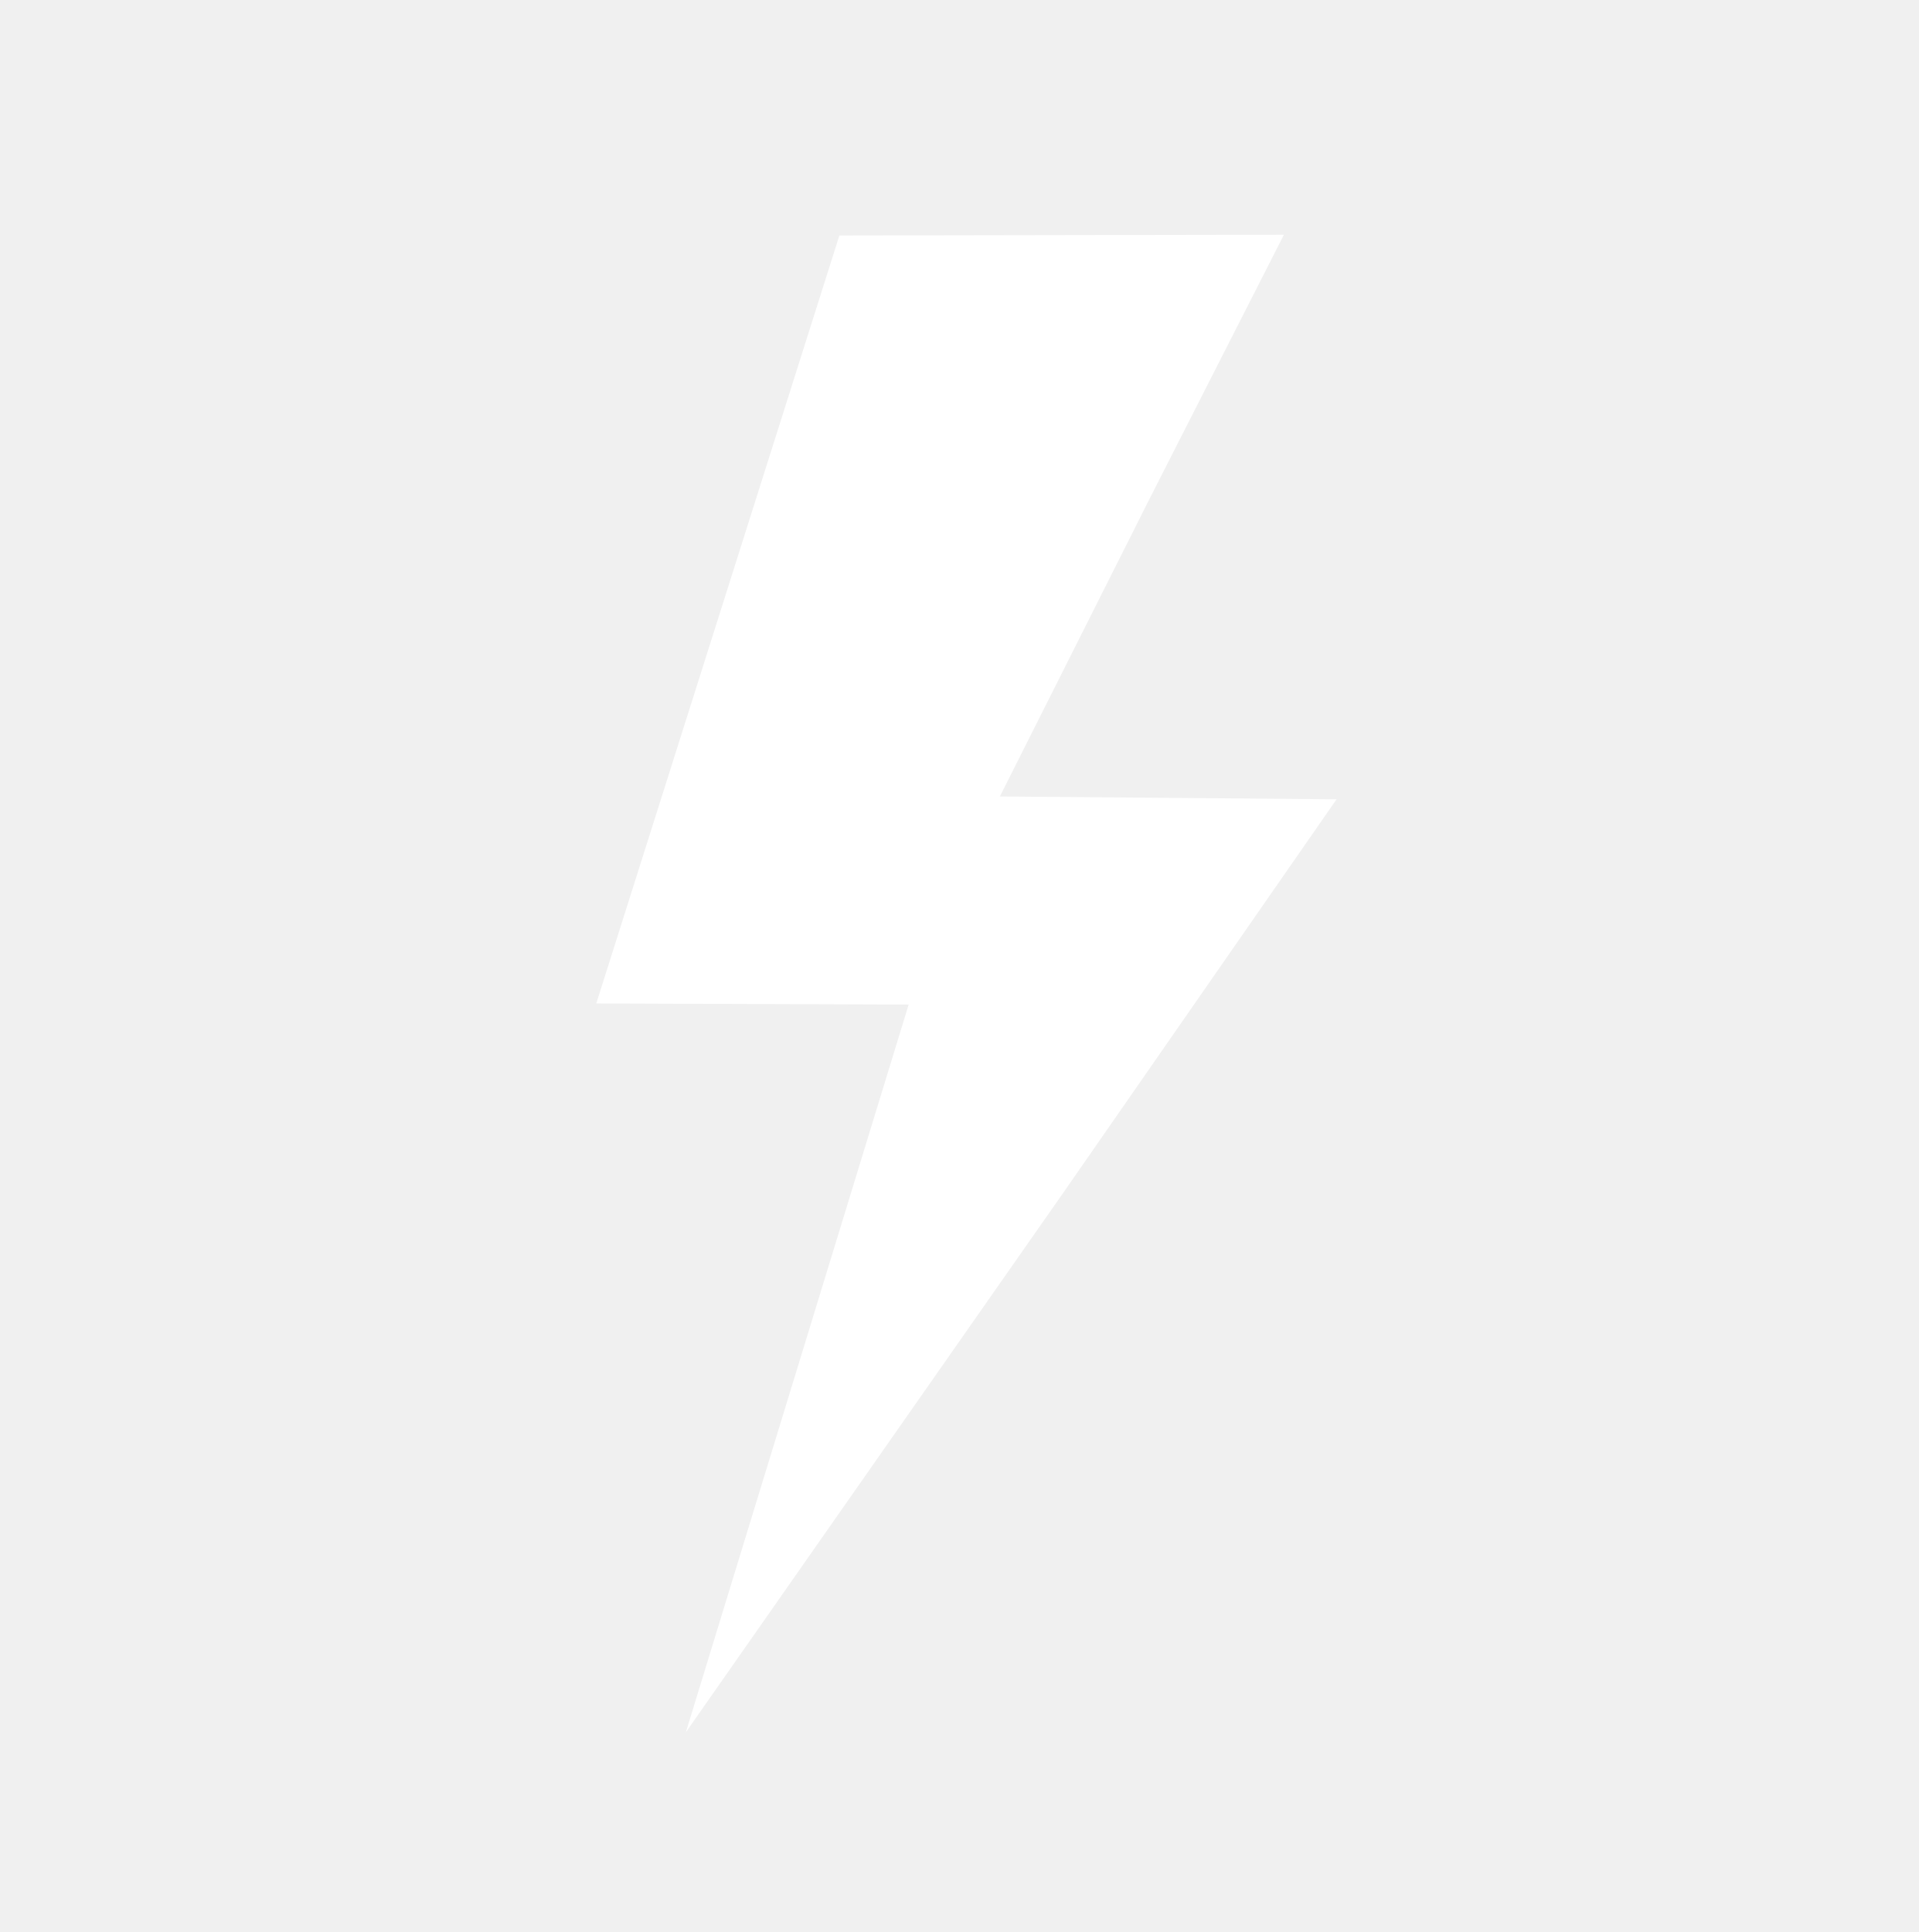
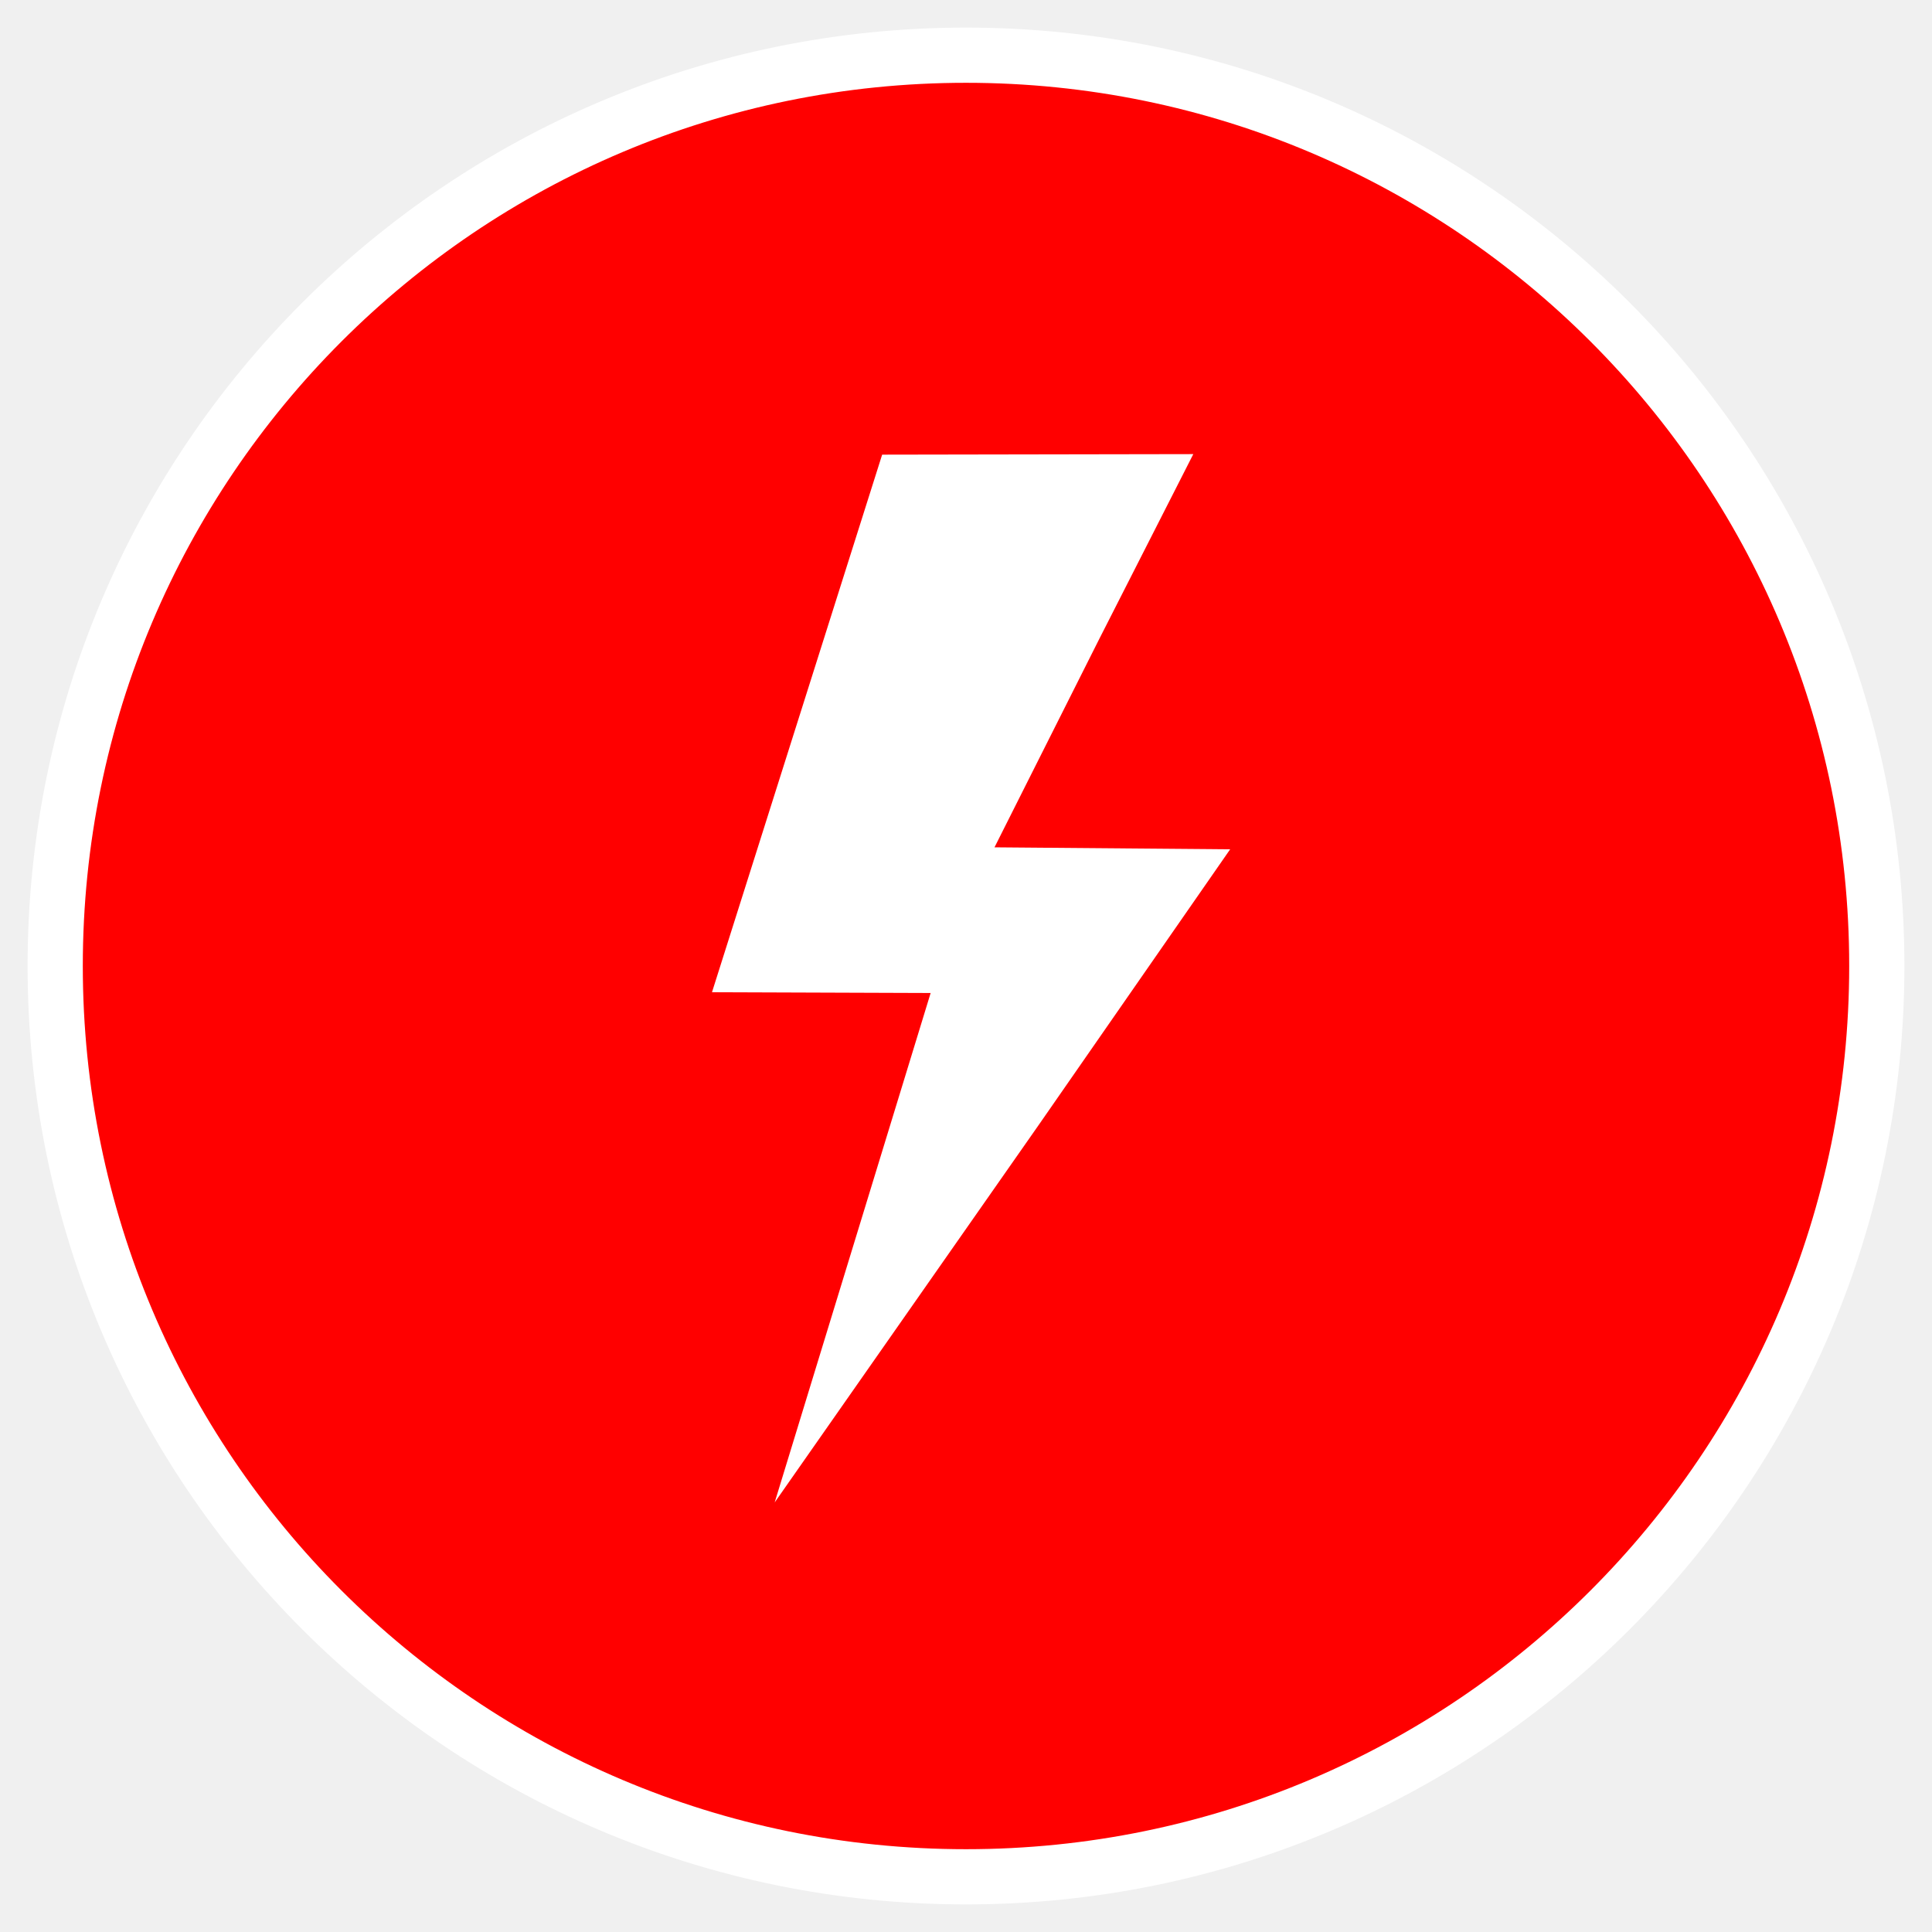
- <svg xmlns="http://www.w3.org/2000/svg" width="278" height="280" viewBox="0 0 278 280" fill="none">
-   <g clip-path="url(#clip0_615_542)">
-     <mask id="mask0_615_542" style="mask-type:luminance" maskUnits="userSpaceOnUse" x="0" y="0" width="278" height="280">
-       <path d="M278 0H0V280H278V0Z" fill="white" />
-     </mask>
-     <g mask="url(#mask0_615_542)">
-       <mask id="mask1_615_542" style="mask-type:alpha" maskUnits="userSpaceOnUse" x="-41" y="-40" width="360" height="360">
-         <path d="M152.21 -40C206.66 -34.3 256.37 -6.7 287.72 39.67C305.23 65.57 314.48 94.76 318.21 125V155C312.73 206.11 288.45 252.6 246.13 284.01C220.12 303.32 189.89 315.94 157.31 319.03C155.18 319.23 153.18 319.39 152.21 320H126.21C84.64 316.19 47.22 299.7 16.97 271.97C-59.25 202.1 -60.54 81.94 14.47 10.55C42.9 -16.51 79.26 -34.4 119.1 -38.99C121.65 -39.28 123.59 -39.36 125.21 -40H152.21ZM126.03 282.53C161.86 285.95 196.54 275.7 224.41 254.2L157.95 188.03L176.63 161.37L247.82 231.78C264.88 211.72 274.9 188.89 279.21 164.05C289.88 102.64 259.68 42.26 204.9 13.31C153.39 -13.91 90.28 -6.9 46.43 31.28L94.92 79.68L83.91 113.52L24.02 54.81C-6.84 96.23 -12.36 151.12 7.97 198.09C29.46 245.22 73.83 277.53 126.02 282.51L126.03 282.53Z" fill="black" />
-         <path d="M193.69 115.84L154.09 172.86L99.39 251.06L131.68 145.59L86.41 145.43L121.64 34.13L186.06 34.02L166.6 72.27L144.9 115.43L193.69 115.84Z" fill="black" />
+ <svg xmlns="http://www.w3.org/2000/svg" width="280" height="280" viewBox="0 0 280 280" fill="none">
+   <circle cx="140" cy="140" r="132" fill="#ff0000" stroke="#ffffff" stroke-width="8" />
+   <g transform="translate(140,140) scale(0.7) translate(-139,-140)">
+     <g clip-path="url(#clip0_615_542)">
+       <mask id="mask0_615_542" style="mask-type:luminance" maskUnits="userSpaceOnUse" x="0" y="0" width="278" height="280">
+         <path d="M278 0H0V280H278V0Z" fill="white" />
      </mask>
-       <g mask="url(#mask1_615_542)">
-         <path d="M139 278C146 49.5 278 215.768 278 139C278 62.232 215.768 0 139 0C62.233 0 128 56 78.5 123.5C78.5 200.268 62.233 278 139 278Z" fill="white" />
+       <g mask="url(#mask0_615_542)">
+         <mask id="mask1_615_542" style="mask-type:alpha" maskUnits="userSpaceOnUse" x="-41" y="-40" width="360" height="360">
+           <path d="M152.21 -40C206.66 -34.3 256.37 -6.7 287.72 39.67C305.23 65.57 314.48 94.76 318.21 125V155C312.73 206.11 288.45 252.6 246.13 284.01C220.12 303.32 189.89 315.94 157.31 319.03C155.18 319.23 153.18 319.39 152.21 320H126.21C84.64 316.19 47.22 299.7 16.97 271.97C-59.25 202.1 -60.54 81.94 14.47 10.55C42.9 -16.51 79.26 -34.4 119.1 -38.99C121.65 -39.28 123.59 -39.36 125.21 -40H152.21ZM126.03 282.53C161.86 285.95 196.54 275.7 224.41 254.2L157.95 188.03L176.63 161.37L247.82 231.78C264.88 211.72 274.9 188.89 279.21 164.05C289.88 102.64 259.68 42.26 204.9 13.31C153.39 -13.91 90.28 -6.9 46.43 31.28L94.92 79.68L83.91 113.52L24.02 54.81C-6.84 96.23 -12.36 151.12 7.97 198.09C29.46 245.22 73.83 277.53 126.02 282.51L126.03 282.53Z" fill="black" />
+           <path d="M193.69 115.84L154.09 172.86L99.39 251.06L131.68 145.59L86.41 145.43L121.64 34.13L186.06 34.02L166.6 72.27L144.9 115.43L193.69 115.84Z" fill="black" />
+         </mask>
+         <g mask="url(#mask1_615_542)">
+           <path d="M139 278C146 49.5 278 215.768 278 139C278 62.232 215.768 0 139 0C62.233 0 128 56 78.5 123.5C78.5 200.268 62.233 278 139 278Z" fill="white" />
+         </g>
      </g>
    </g>
  </g>
  <defs>
    <clipPath id="clip0_615_542">
      <rect width="278" height="280" fill="white" />
    </clipPath>
  </defs>
</svg>
